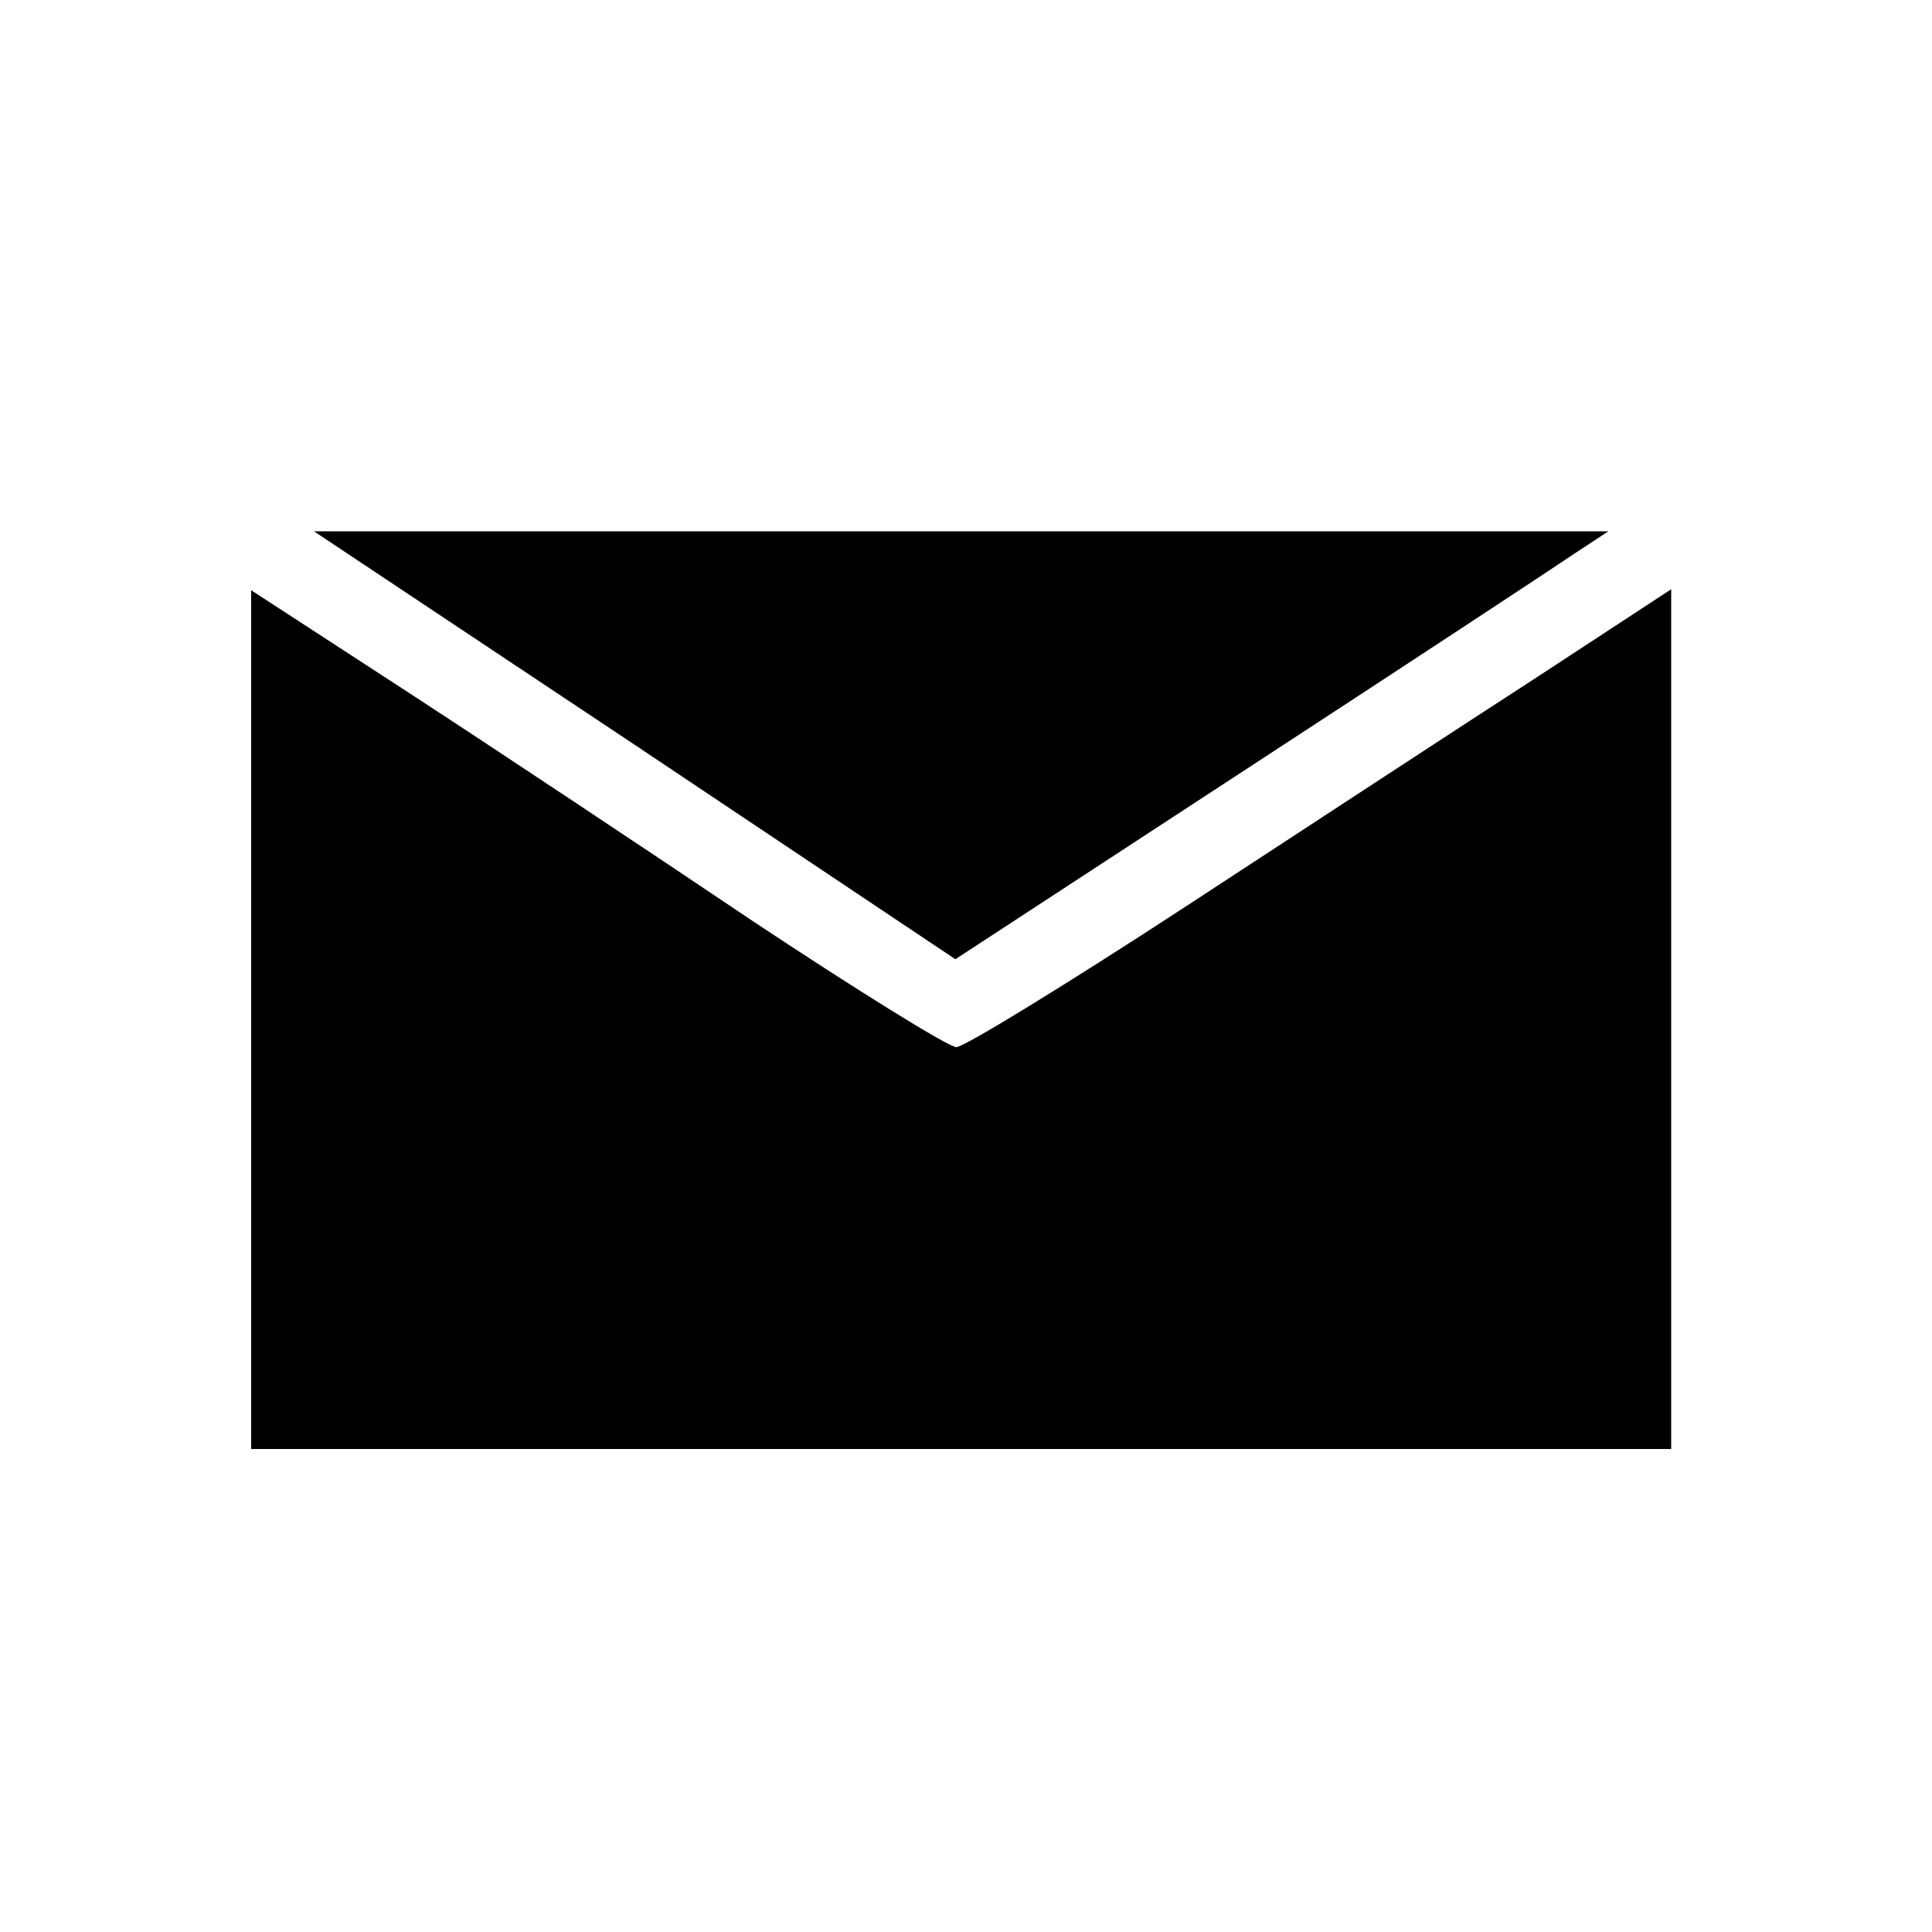
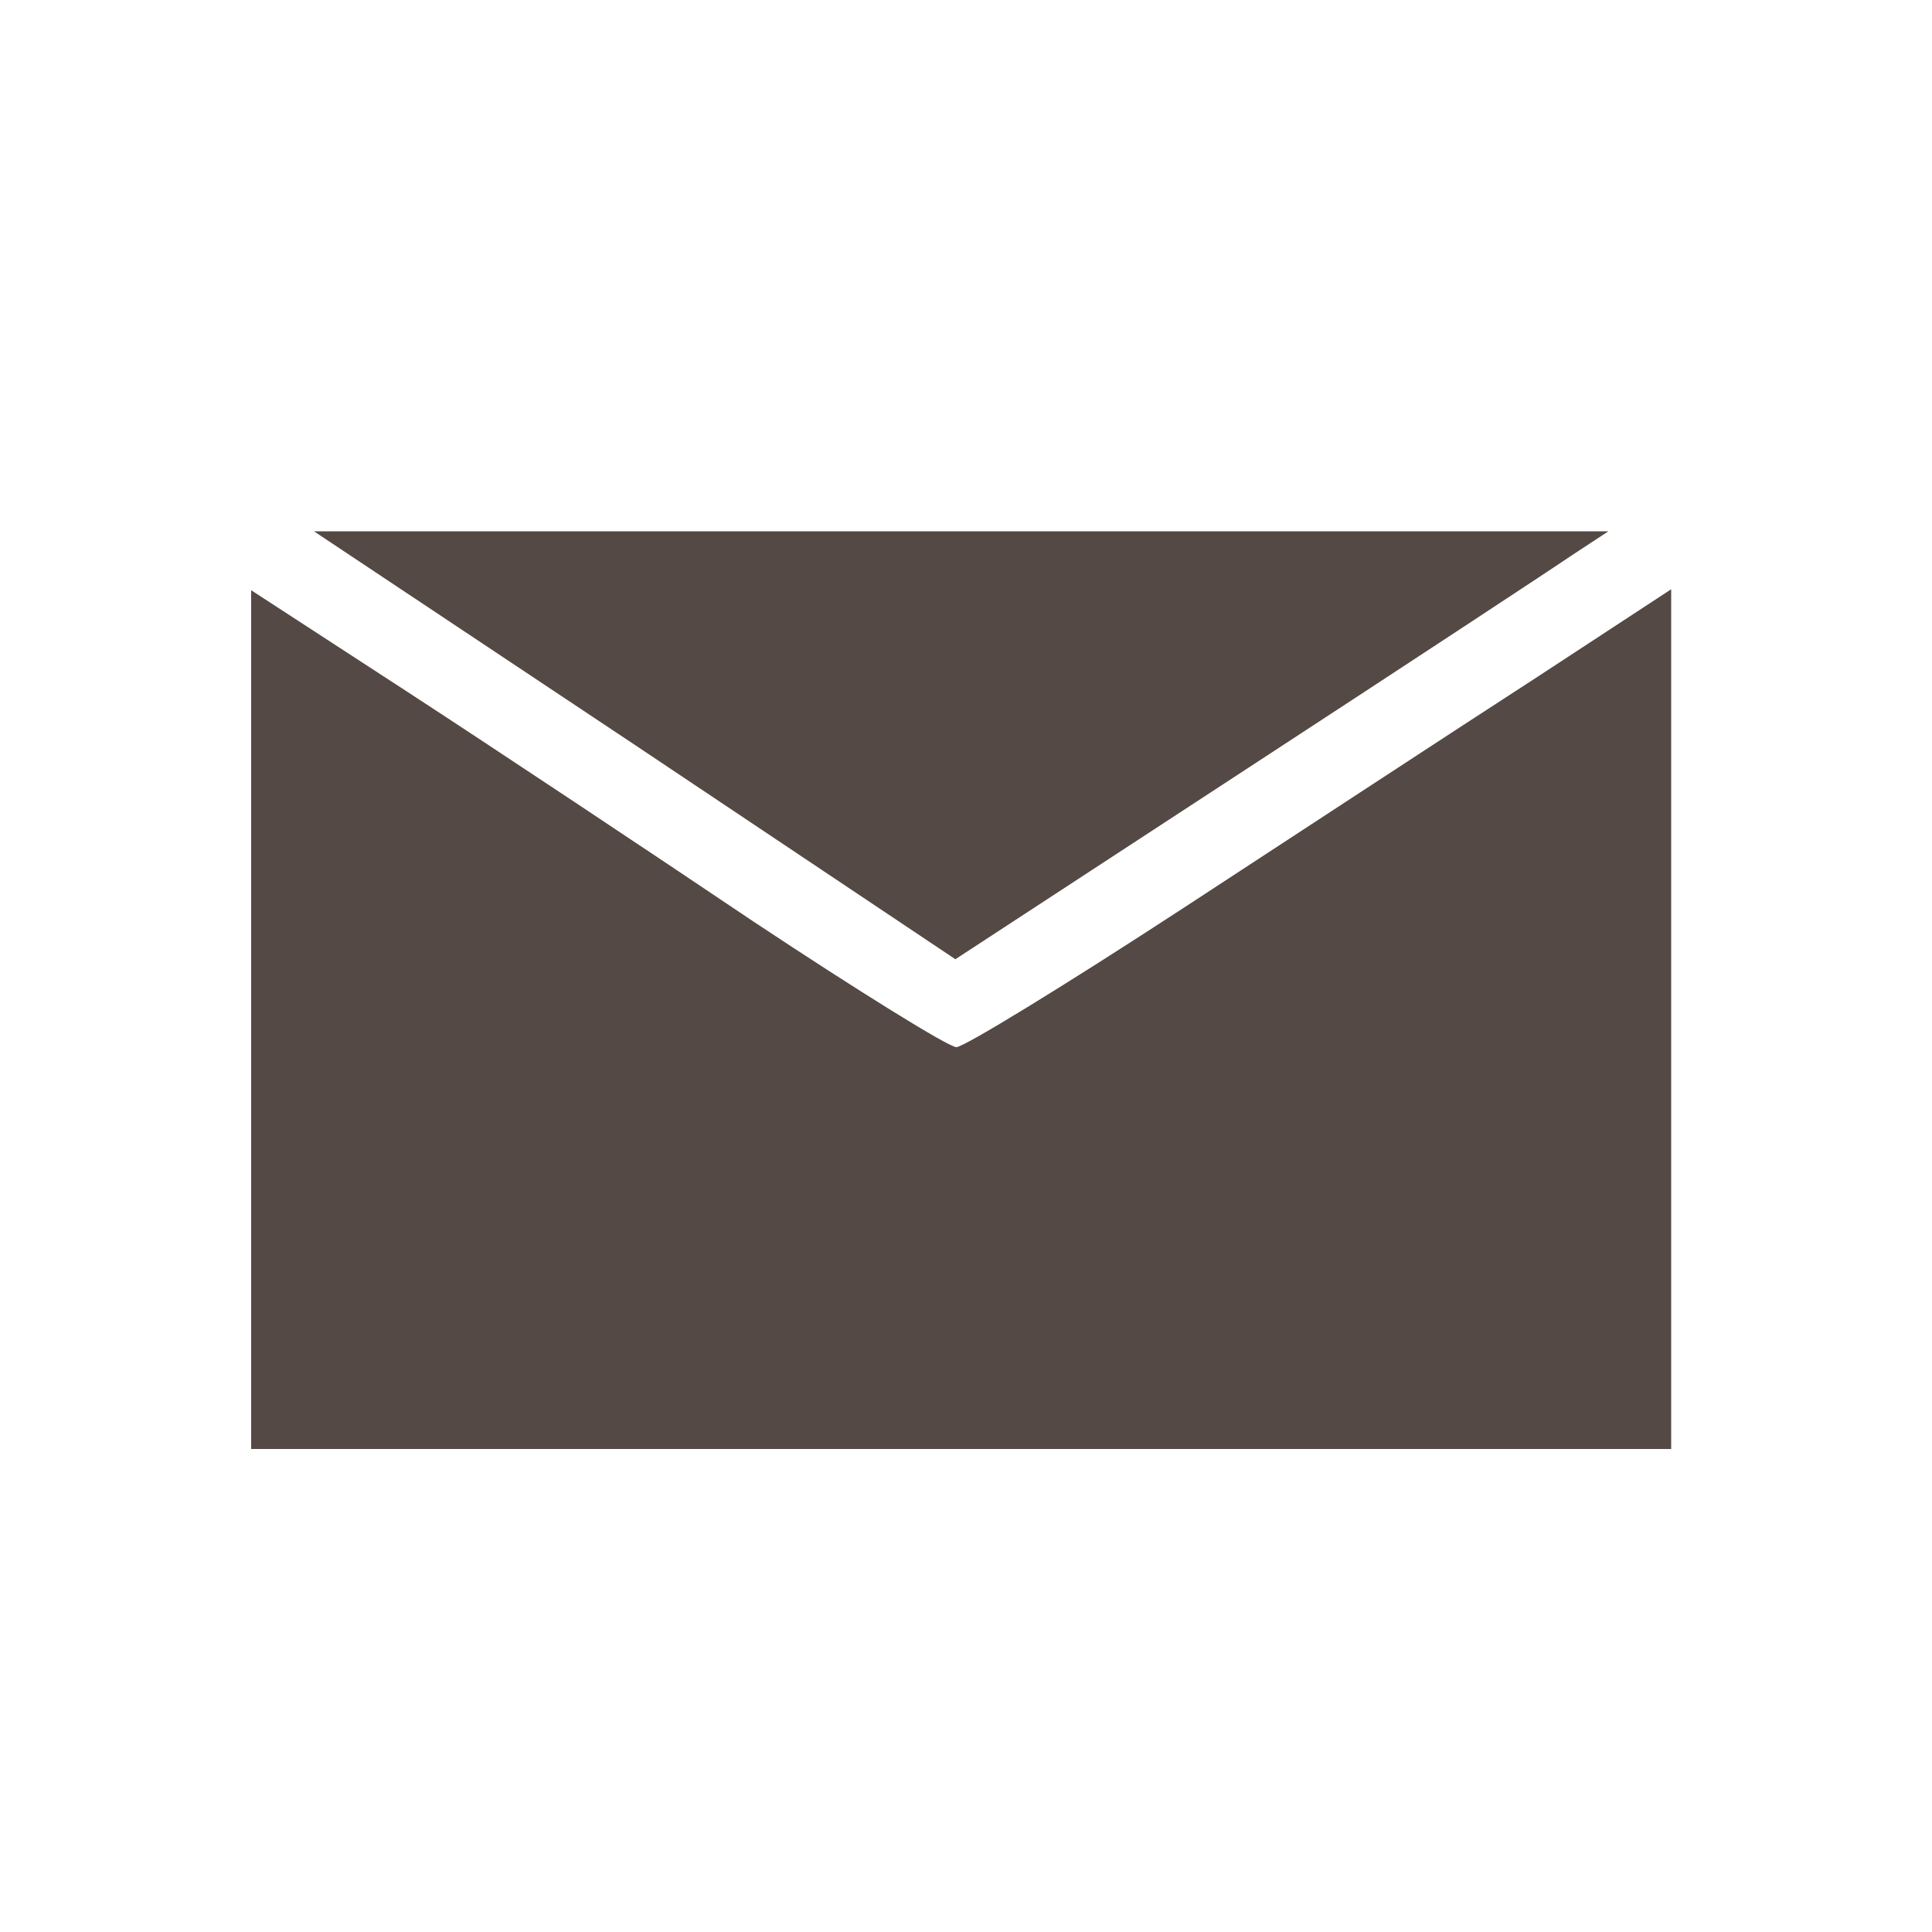
<svg xmlns="http://www.w3.org/2000/svg" version="1.0" width="200pt" height="200pt" viewBox="0 0 200 200" preserveAspectRatio="xMidYMid meet">
-   <g transform="translate(0,200) scale(0.1,-0.1)" fill="#000000" stroke="none">
+   <g transform="translate(0,200) scale(0.1,-0.1)" fill="#544944" stroke="none">
    <path d="M657 1229 l332 -222 303 198 c167 109 319 209 338 222 l35 23 -670 0 -670 0 332 -221z" />
    <path d="M260 945 l0 -445 735 0 735 0 0 445 0 445 -142 -93 c-79 -51 -242 -158 -363 -237 -121 -79 -227 -144 -235 -144 -8 0 -103 59 -210 130 -107 72 -268 179 -357 237 l-163 106 0 -444z" />
  </g>
</svg>
